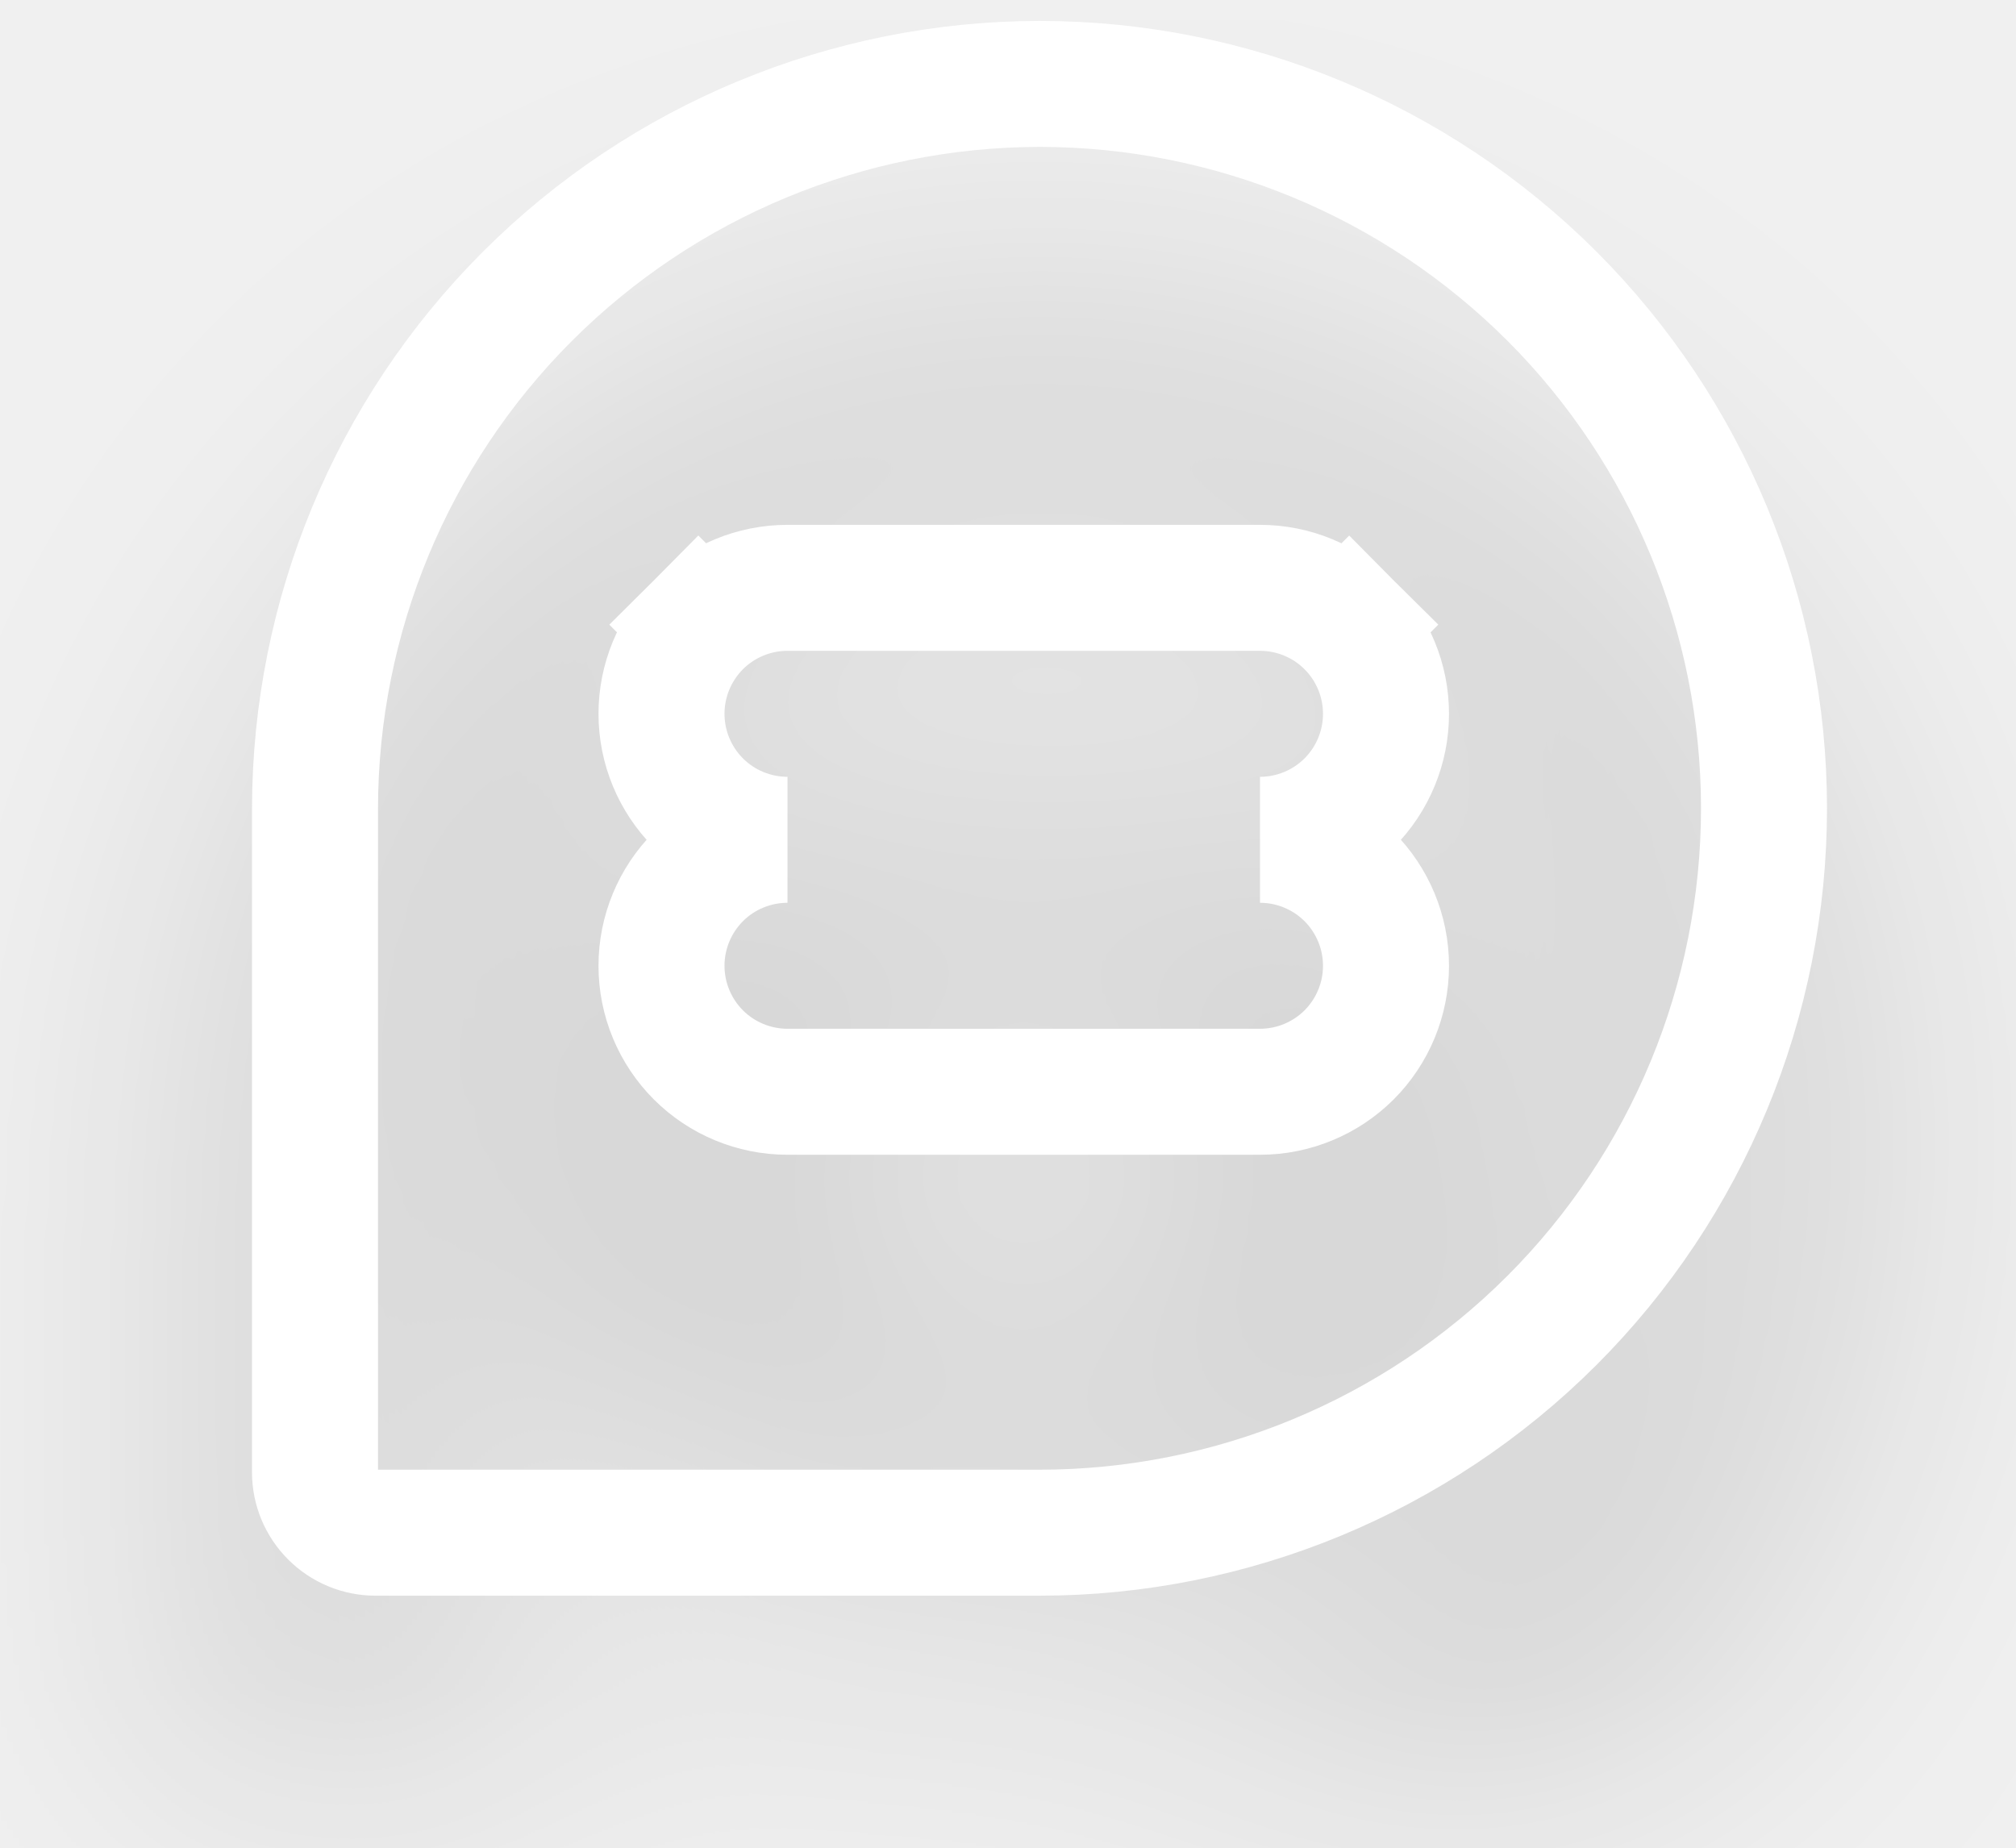
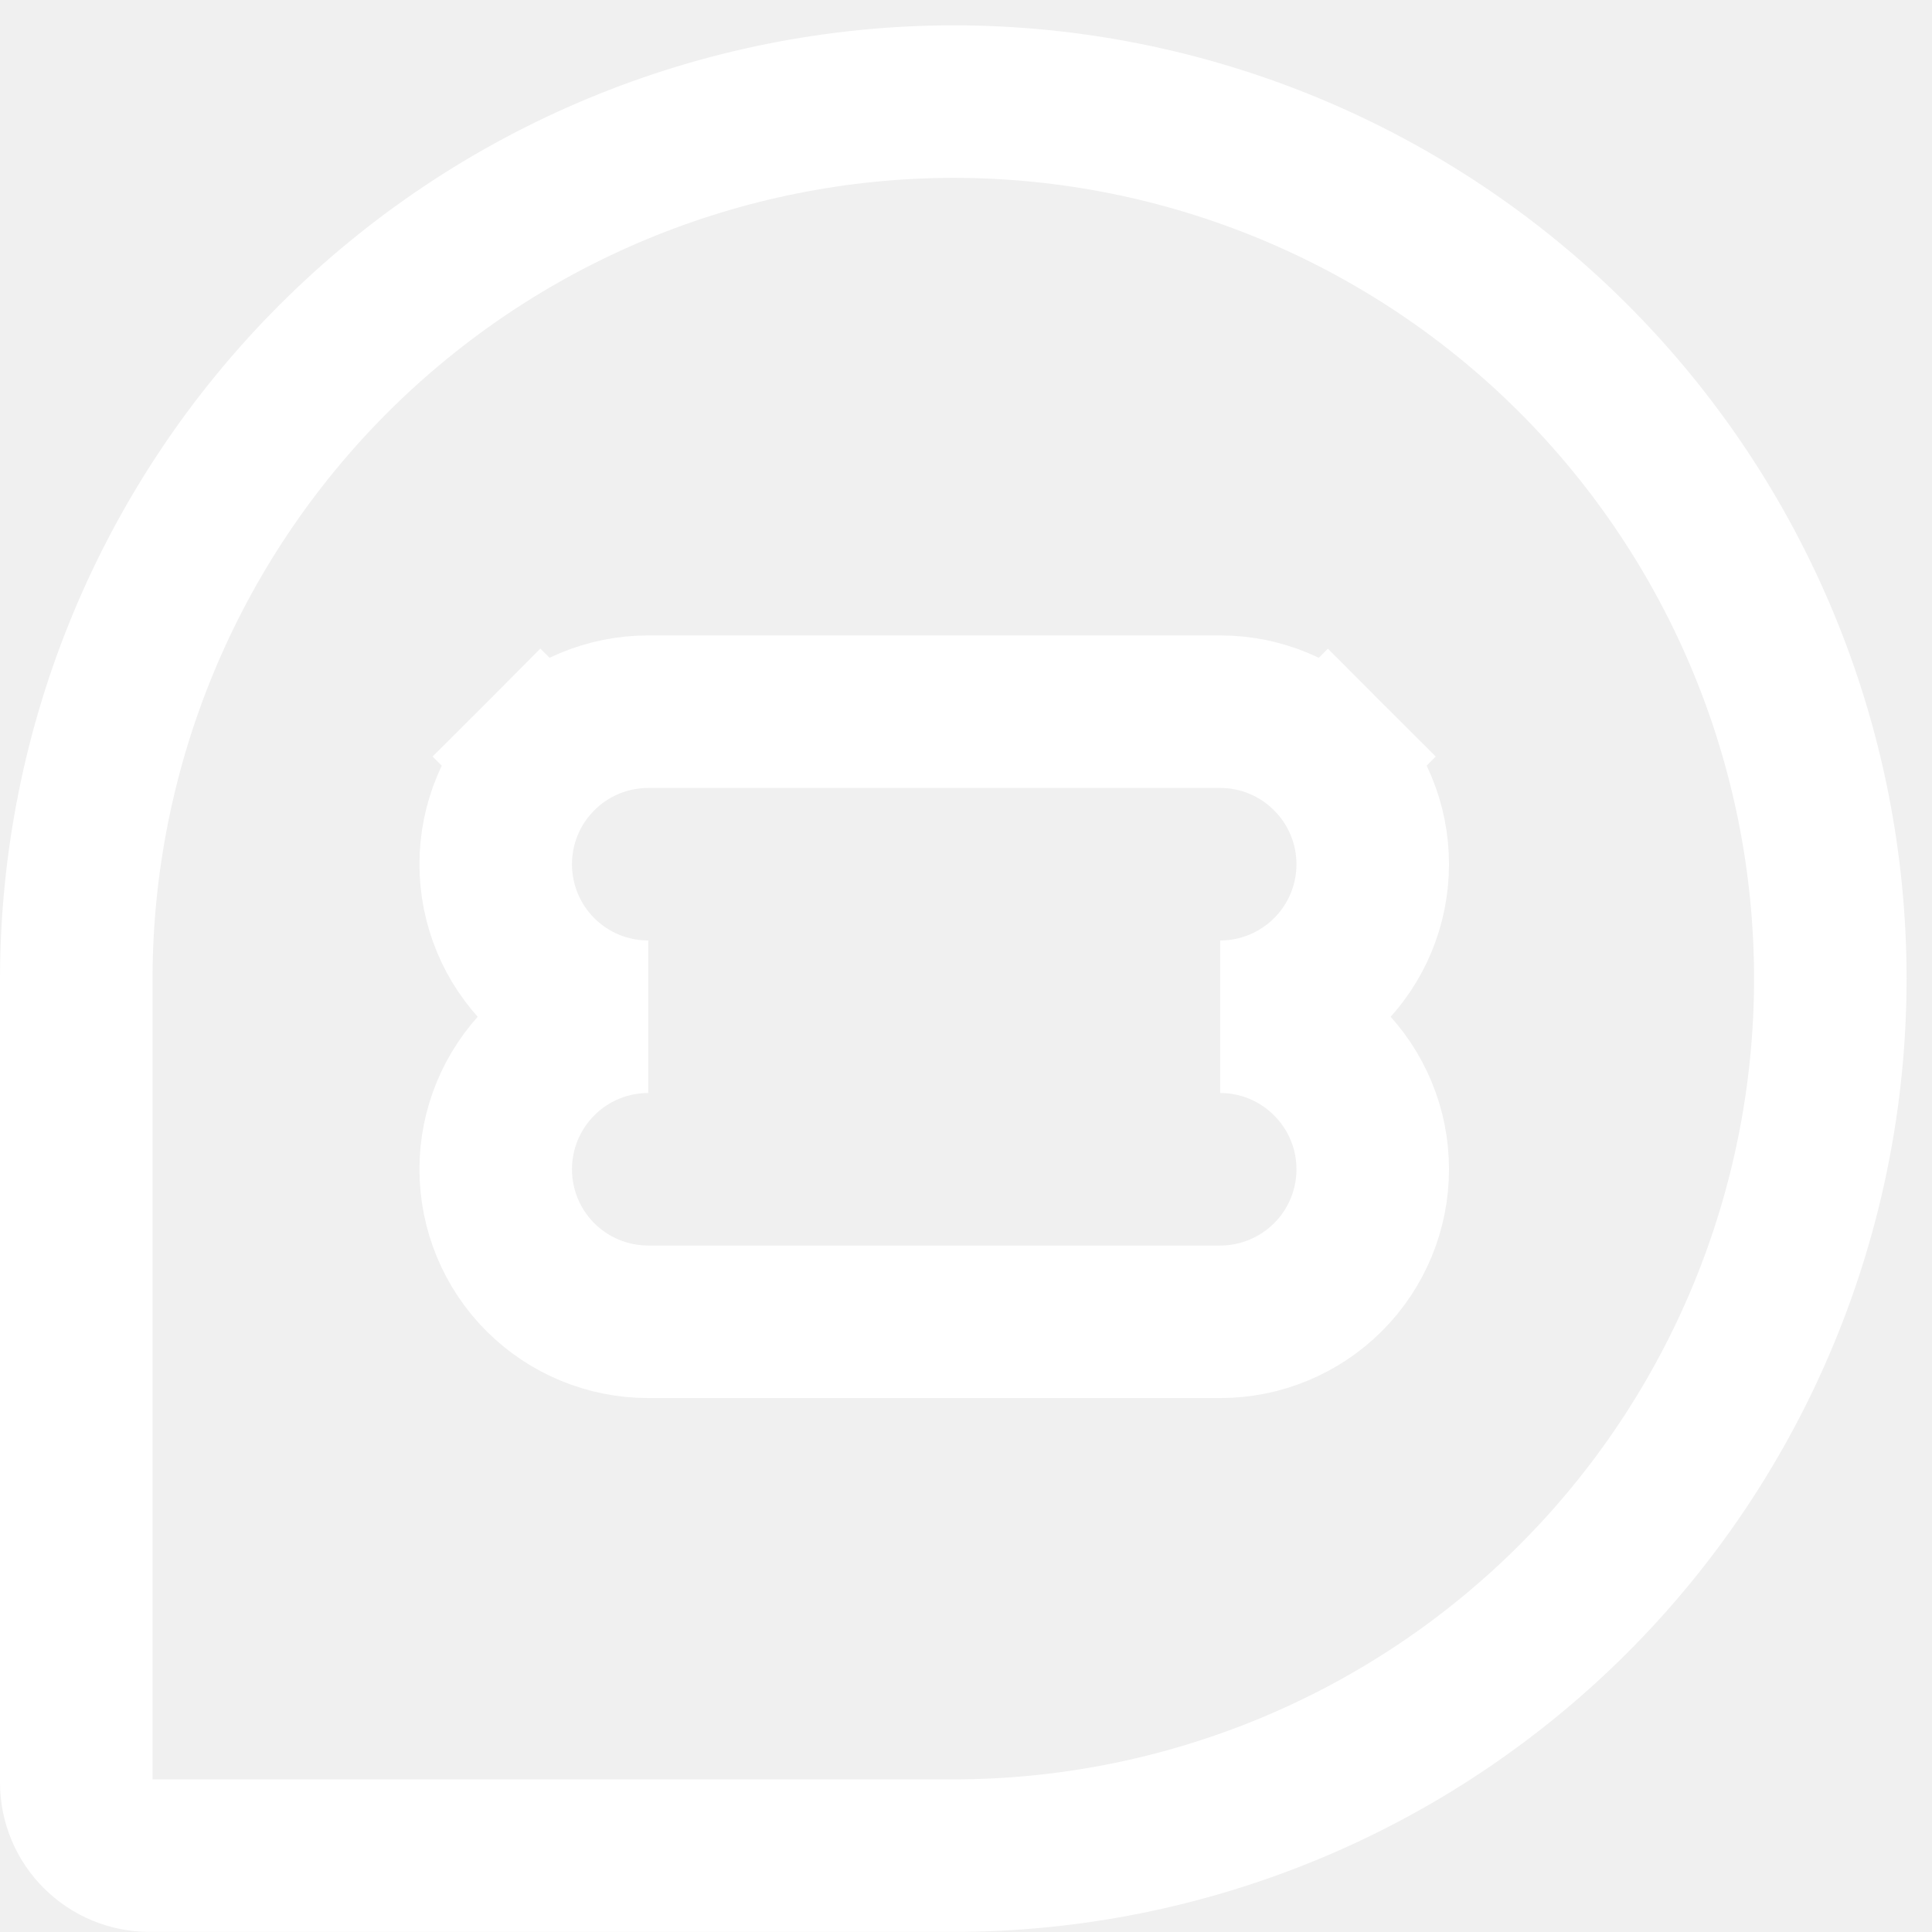
- <svg xmlns="http://www.w3.org/2000/svg" width="24" height="22" viewBox="0 0 24 22" fill="none">
-   <g filter="url(#filter0_d)">
-     <path d="M16.061 7.438L15.53 7.969L16.061 7.438C15.779 7.157 15.398 6.999 15 6.999H9.375C8.977 6.999 8.595 7.157 8.314 7.438L8.844 7.969L8.314 7.438C8.033 7.72 7.875 8.101 7.875 8.499C7.875 8.897 8.033 9.278 8.314 9.56C8.595 9.841 8.977 9.999 9.375 9.999C8.977 9.999 8.595 10.157 8.314 10.438C8.033 10.72 7.875 11.101 7.875 11.499C7.875 11.897 8.033 12.278 8.314 12.56C8.595 12.841 8.977 12.999 9.375 12.999H15C15.398 12.999 15.779 12.841 16.061 12.56C16.342 12.278 16.5 11.897 16.5 11.499C16.5 11.101 16.342 10.72 16.061 10.438C15.779 10.157 15.398 9.999 15 9.999C15.398 9.999 15.779 9.841 16.061 9.56C16.342 9.278 16.5 8.897 16.5 8.499C16.5 8.101 16.342 7.72 16.061 7.438ZM6.279 3.528C7.896 1.911 10.089 1.002 12.375 0.999C14.663 0.999 16.856 1.908 18.474 3.525C20.091 5.143 21 7.337 21 9.624C21 11.912 20.091 14.105 18.474 15.723C16.856 17.34 14.662 18.249 12.375 18.249H4.47C4.279 18.249 4.096 18.173 3.961 18.038C3.826 17.903 3.75 17.721 3.75 17.53V9.625C3.753 7.338 4.662 5.145 6.279 3.528Z" stroke="white" stroke-width="1.5" />
-   </g>
-   <defs>
-     <filter id="filter0_d" x="-1" y="0.249" width="26.75" height="26.75" filterUnits="userSpaceOnUse" color-interpolation-filters="sRGB">
-       <feFlood flood-opacity="0" result="BackgroundImageFix" />
-       <feColorMatrix in="SourceAlpha" type="matrix" values="0 0 0 0 0 0 0 0 0 0 0 0 0 0 0 0 0 0 127 0" />
-       <feOffset dy="4" />
-       <feGaussianBlur stdDeviation="2" />
-       <feColorMatrix type="matrix" values="0 0 0 0 0 0 0 0 0 0 0 0 0 0 0 0 0 0 0.25 0" />
-       <feBlend mode="normal" in2="BackgroundImageFix" result="effect1_dropShadow" />
-       <feBlend mode="normal" in="SourceGraphic" in2="effect1_dropShadow" result="shape" />
-     </filter>
-   </defs>
+ <svg xmlns="http://www.w3.org/2000/svg" width="19" height="19" viewBox="0 0 19 19" fill="none">
+   <path d="M13.06 7.439L12.53 7.969L13.06 7.439C12.779 7.157 12.398 6.999 12 6.999H6.375C5.977 6.999 5.595 7.157 5.314 7.439L5.844 7.969L5.314 7.439C5.033 7.72 4.875 8.101 4.875 8.499C4.875 8.897 5.033 9.279 5.314 9.56C5.595 9.841 5.977 9.999 6.375 9.999C5.977 9.999 5.595 10.157 5.314 10.439C5.033 10.72 4.875 11.101 4.875 11.499C4.875 11.897 5.033 12.279 5.314 12.56C5.595 12.841 5.977 12.999 6.375 12.999H12C12.398 12.999 12.779 12.841 13.06 12.56C13.342 12.279 13.5 11.897 13.5 11.499C13.5 11.101 13.342 10.72 13.06 10.439C12.779 10.157 12.398 9.999 12 9.999C12.398 9.999 12.779 9.841 13.06 9.56C13.342 9.279 13.5 8.897 13.5 8.499C13.5 8.101 13.342 7.72 13.06 7.439ZM3.279 3.529C4.896 1.912 7.089 1.002 9.375 0.999C11.663 0.999 13.856 1.908 15.474 3.525C17.091 5.143 18 7.337 18 9.624C18 11.912 17.091 14.106 15.474 15.723C13.856 17.341 11.662 18.249 9.375 18.249H1.47C1.279 18.249 1.096 18.173 0.961 18.038C0.826 17.904 0.75 17.721 0.75 17.53V9.625C0.753 7.338 1.662 5.146 3.279 3.529Z" stroke="white" stroke-width="1.5" />
</svg>
